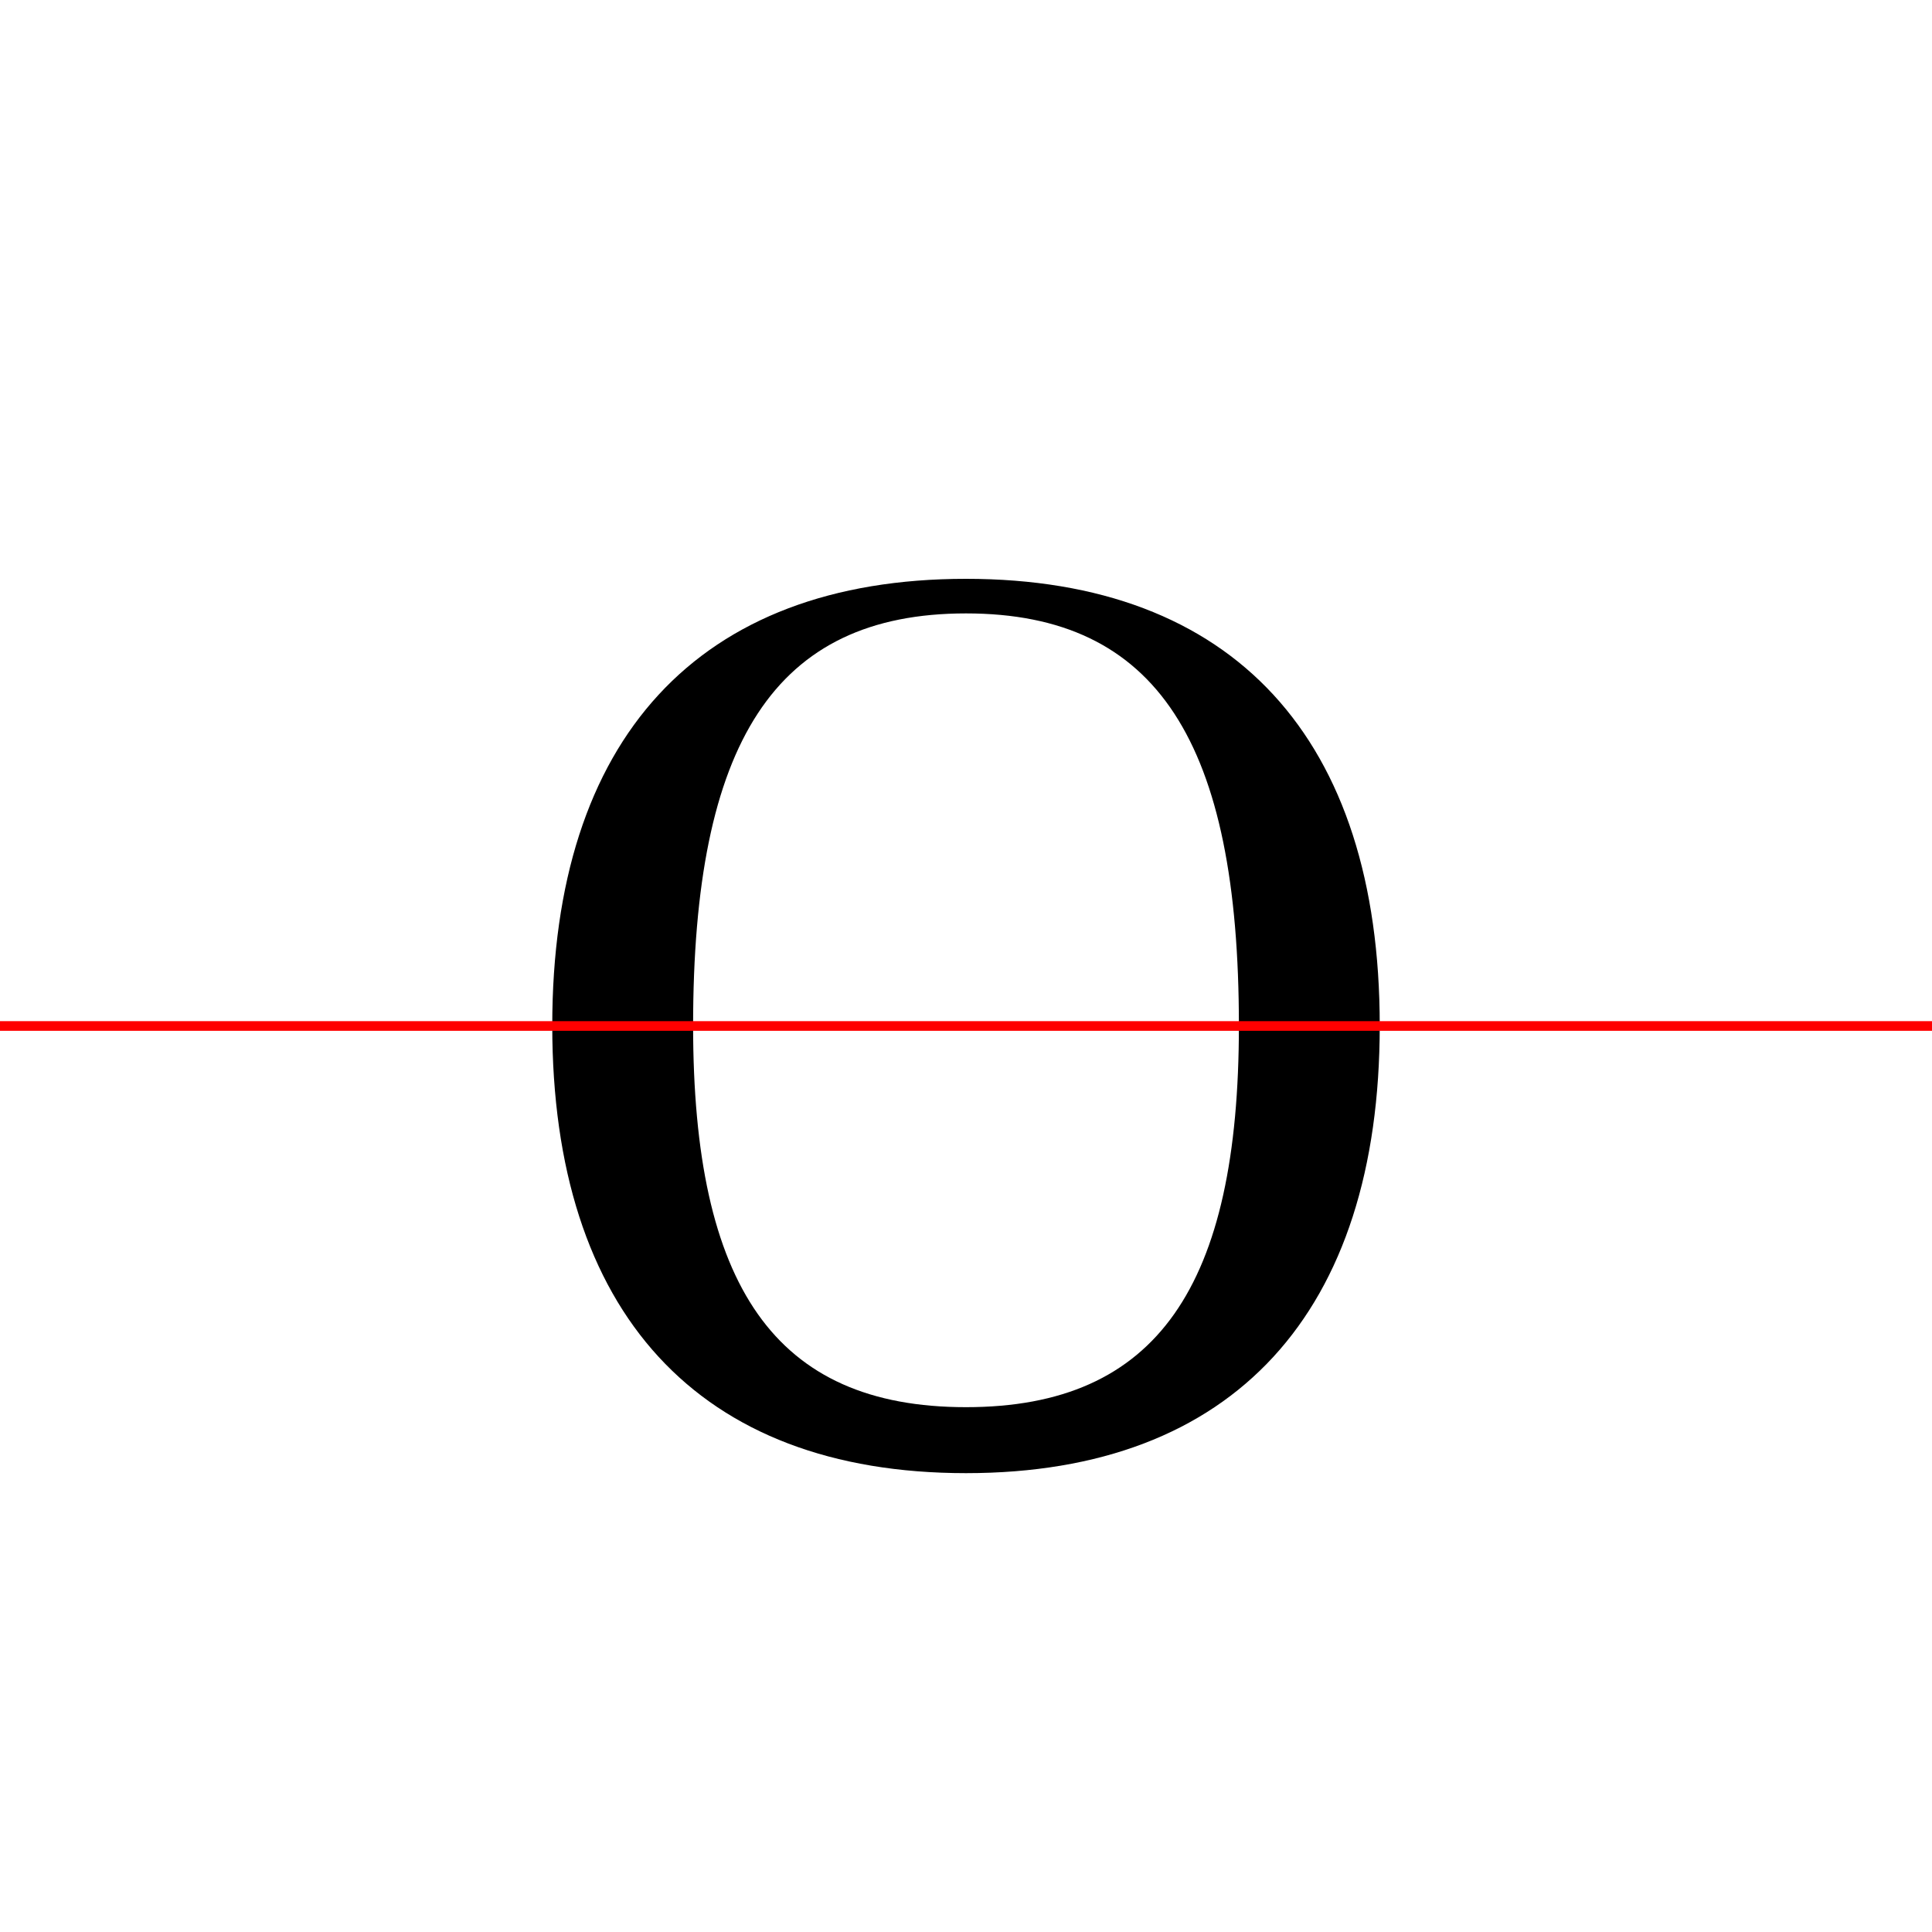
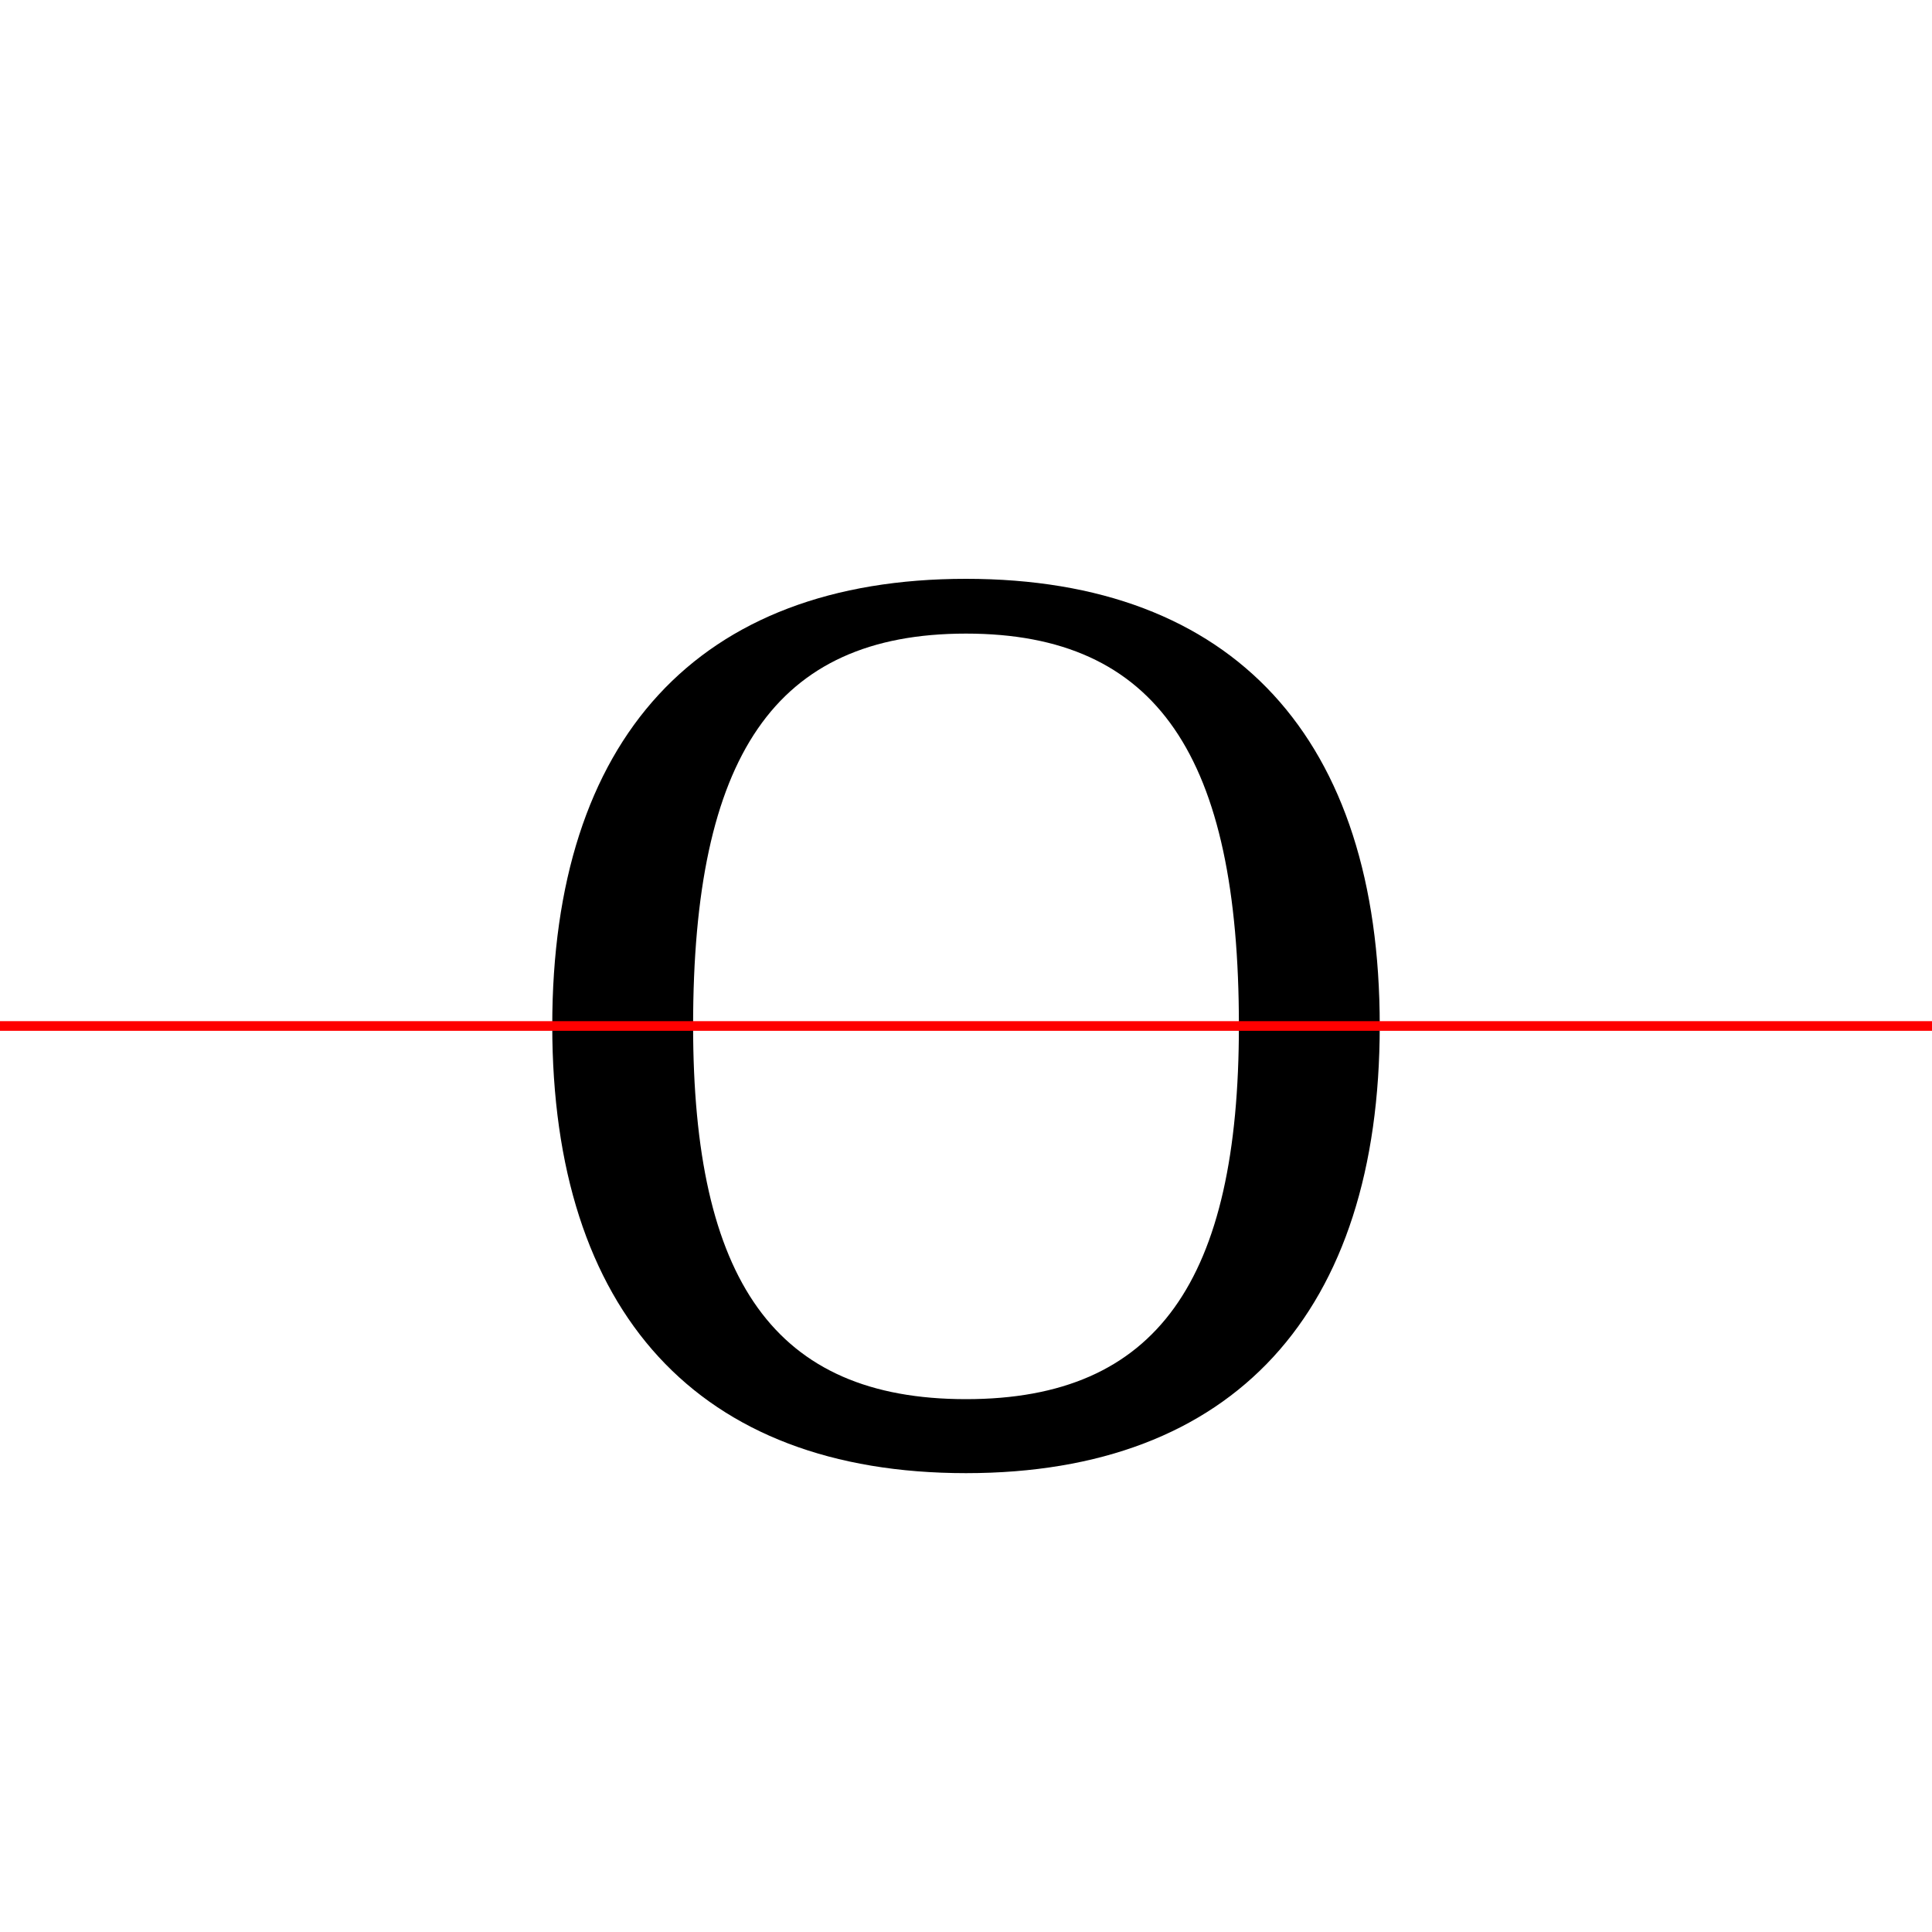
<svg xmlns="http://www.w3.org/2000/svg" width="200" height="200" viewBox="0 0 200 200" version="1.1">
  <path d="M0,0 l200,0 l0,200 l-200,0 Z M0,0" fill="rgb(255,255,255)" transform="matrix(1,0,0,-1,0,200)" />
  <clipPath id="clip381">
    <path clip-rule="evenodd" d="M0,43.79 l200,0 l0,200 l-200,0 Z M0,43.79" transform="matrix(1,0,0,-1,0,150)" />
  </clipPath>
  <g clip-path="url(#clip381)">
-     <path d="M100.0,-2.5 c27.75,0,42.83,16.67,42.83,46.33 c0,29.67,-15.08,46.25,-42.83,46.25 c-27.75,0,-42.83,-16.58,-42.83,-46.25 c0,-29.67,15.08,-46.33,42.83,-46.33 Z M100.0,1.0 c-19.83,0,-28.25,13.58,-28.25,42.83 c0,29.25,8.42,42.67,28.25,42.67 c19.83,0,28.25,-13.42,28.25,-42.67 c0,-29.25,-8.42,-42.83,-28.25,-42.83 Z M100.0,1.0" fill="rgb(0,0,0)" transform="matrix(1,0,0,-1,0,150)" />
+     <path d="M100.0,-2.5 c27.75,0,42.83,16.67,42.83,46.33 c0,29.67,-15.08,46.25,-42.83,46.25 c-27.75,0,-42.83,-16.58,-42.83,-46.25 c0,-29.67,15.08,-46.33,42.83,-46.33 Z M71.75,43.83 c0,27.83,8.42,40.58,28.25,40.58 c19.83,0,28.25,-12.75,28.25,-40.58 c0,-27.83,-8.42,-40.75,-28.25,-40.75 c-19.83,0,-28.25,12.92,-28.25,40.75 Z M71.75,43.83" fill="rgb(0,0,0)" transform="matrix(1,0,0,-1,0,150)" />
  </g>
  <clipPath id="clip382">
    <path clip-rule="evenodd" d="M0,-50 l200,0 l0,93.79 l-200,0 Z M0,-50" transform="matrix(1,0,0,-1,0,150)" />
  </clipPath>
  <g clip-path="url(#clip382)">
-     <path d="M100.0,-2.5 c27.75,0,42.83,16.67,42.83,46.33 c0,29.67,-15.08,46.25,-42.83,46.25 c-27.75,0,-42.83,-16.58,-42.83,-46.25 c0,-29.67,15.08,-46.33,42.83,-46.33 Z M100.0,4.33 c-19.83,0,-28.25,12.58,-28.25,39.5 c0,26.92,8.42,39.33,28.25,39.33 c19.83,0,28.25,-12.42,28.25,-39.33 c0,-26.92,-8.42,-39.5,-28.25,-39.5 Z M100.0,4.33" fill="rgb(0,0,0)" transform="matrix(1,0,0,-1,0,150)" />
+     <path d="M100.0,-2.5 c27.75,0,42.83,16.67,42.83,46.33 c0,29.67,-15.08,46.25,-42.83,46.25 c-27.75,0,-42.83,-16.58,-42.83,-46.25 c0,-29.67,15.08,-46.33,42.83,-46.33 Z M71.75,43.83 c0,26.42,8.42,38.5,28.25,38.5 c19.83,0,28.25,-12.08,28.25,-38.5 c0,-26.33,-8.42,-38.67,-28.25,-38.67 c-19.83,0,-28.25,12.33,-28.25,38.67 Z M71.75,43.83" fill="rgb(0,0,0)" transform="matrix(1,0,0,-1,0,150)" />
  </g>
  <path d="M0,43.79 l200,0" fill="none" stroke="rgb(255,0,0)" stroke-width="1" transform="matrix(1,0,0,-1,0,150)" />
</svg>
